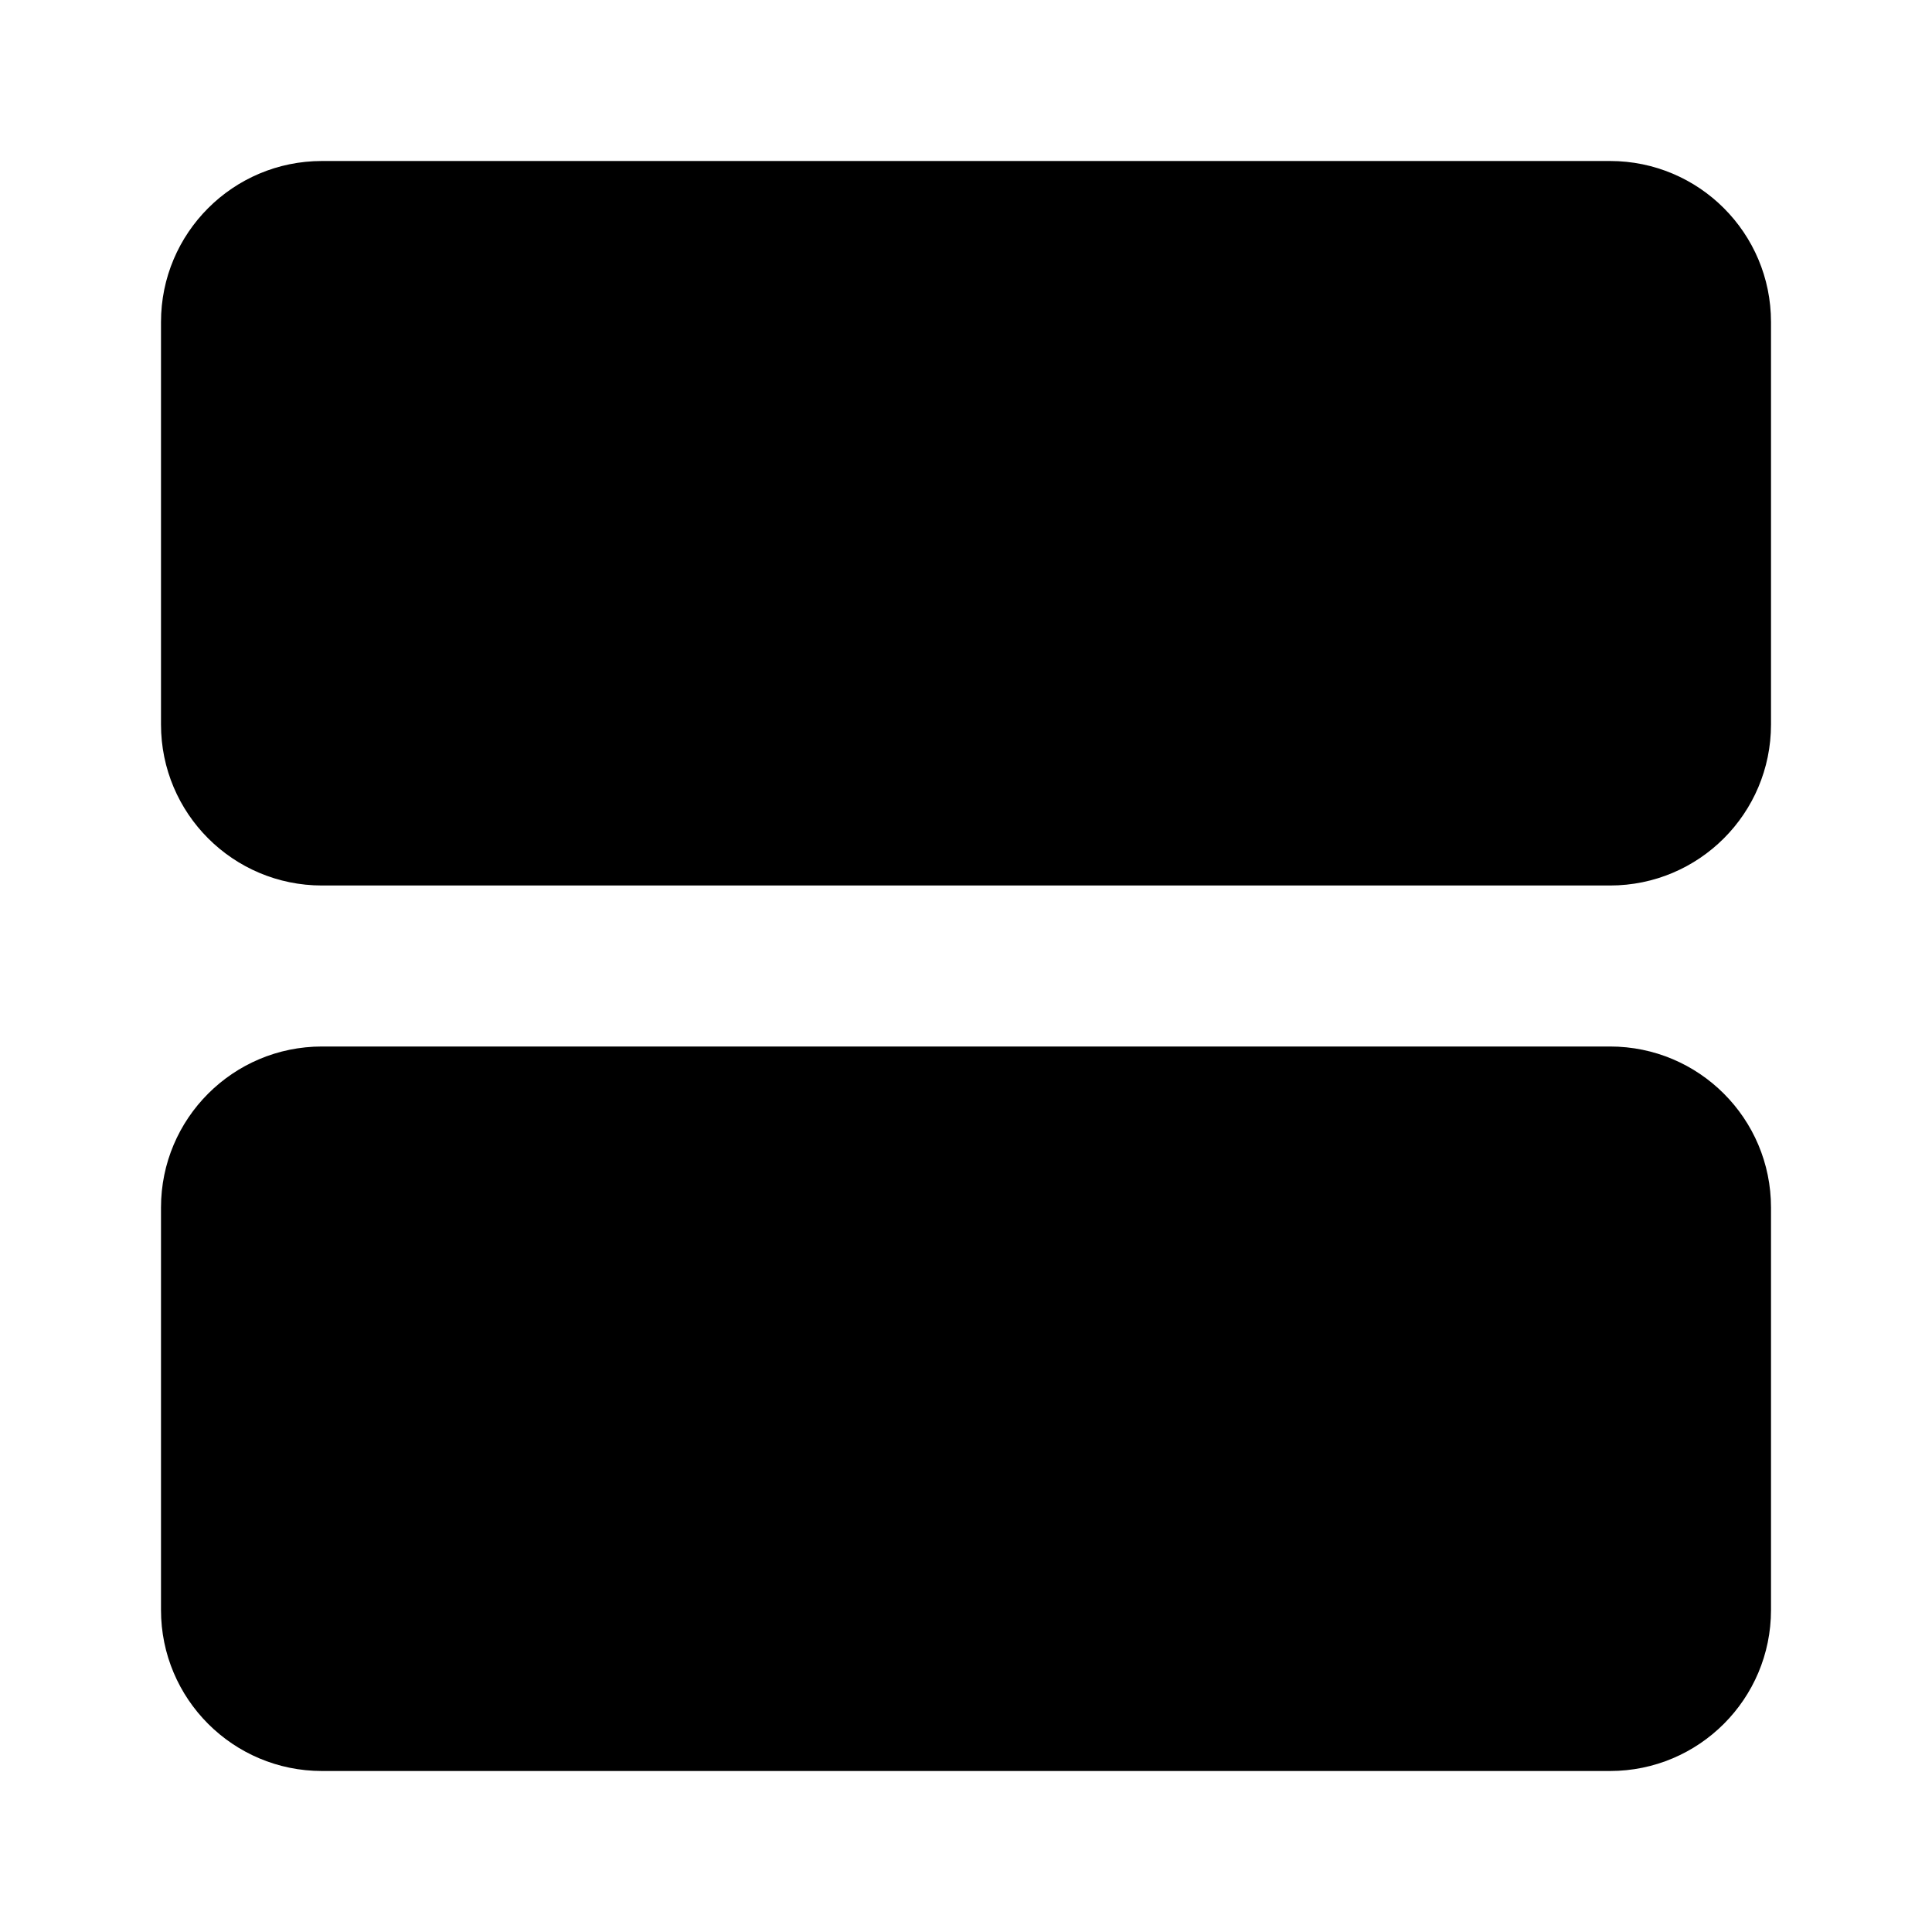
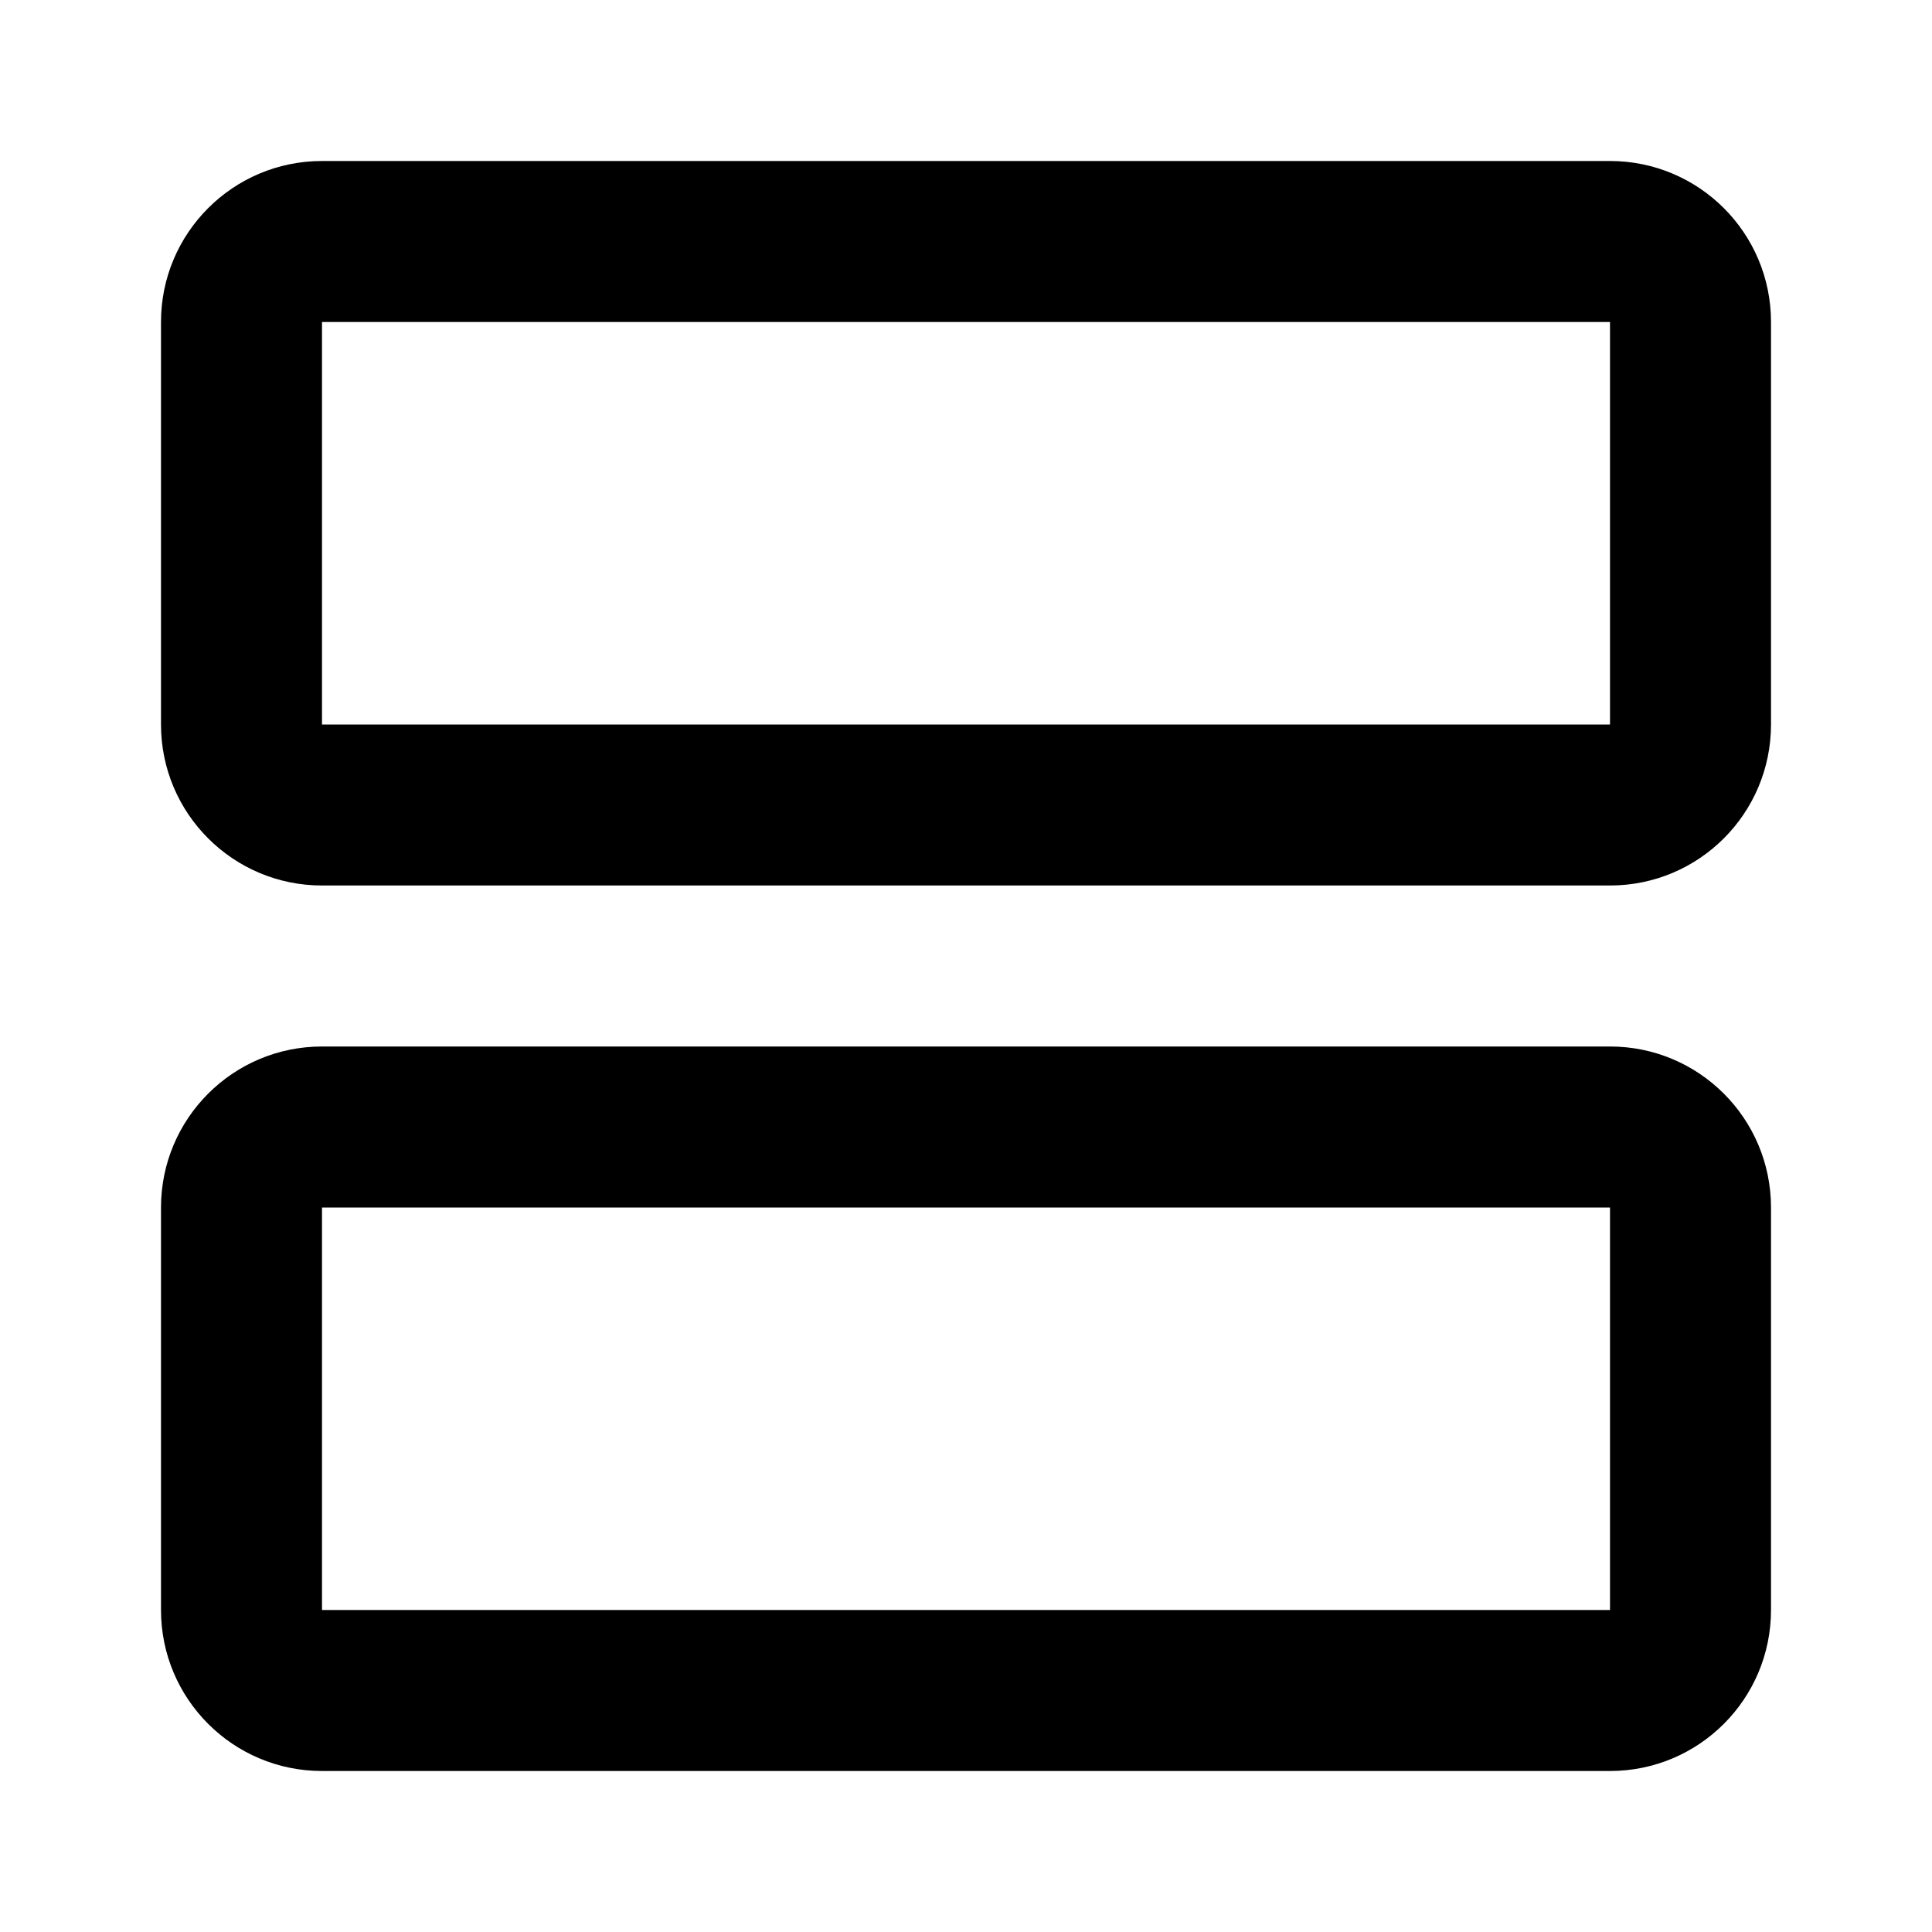
<svg xmlns="http://www.w3.org/2000/svg" width="24" height="24" viewBox="0 0 24 24" fill="none">
-   <path d="M22 9C22 10.105 21.105 11 20 11H4C2.895 11 2 10.105 2 9V4C2 2.895 2.895 2 4 2H20C21.105 2 22 2.895 22 4V9Z" fill="currentColor" />
-   <path d="M22 20C22 21.105 21.105 22 20 22H4C2.895 22 2 21.105 2 20V15C2 13.895 2.895 13 4 13H20C21.105 13 22 13.895 22 15V20Z" fill="currentColor" />
+   <path d="M20 2C21.105 2 22 2.895 22 4V9C22 10.105 21.105 11 20 11H4C2.895 11 2 10.105 2 9V4C2 2.895 2.895 2 4 2H20ZM4 9H20V4H4V9Z" fill="currentColor" />
+   <path d="M20 13C21.105 13 22 13.895 22 15V20C22 21.105 21.105 22 20 22H4C2.895 22 2 21.105 2 20V15C2 13.895 2.895 13 4 13H20ZM4 20H20V15H4V20Z" fill="currentColor" />
</svg>
